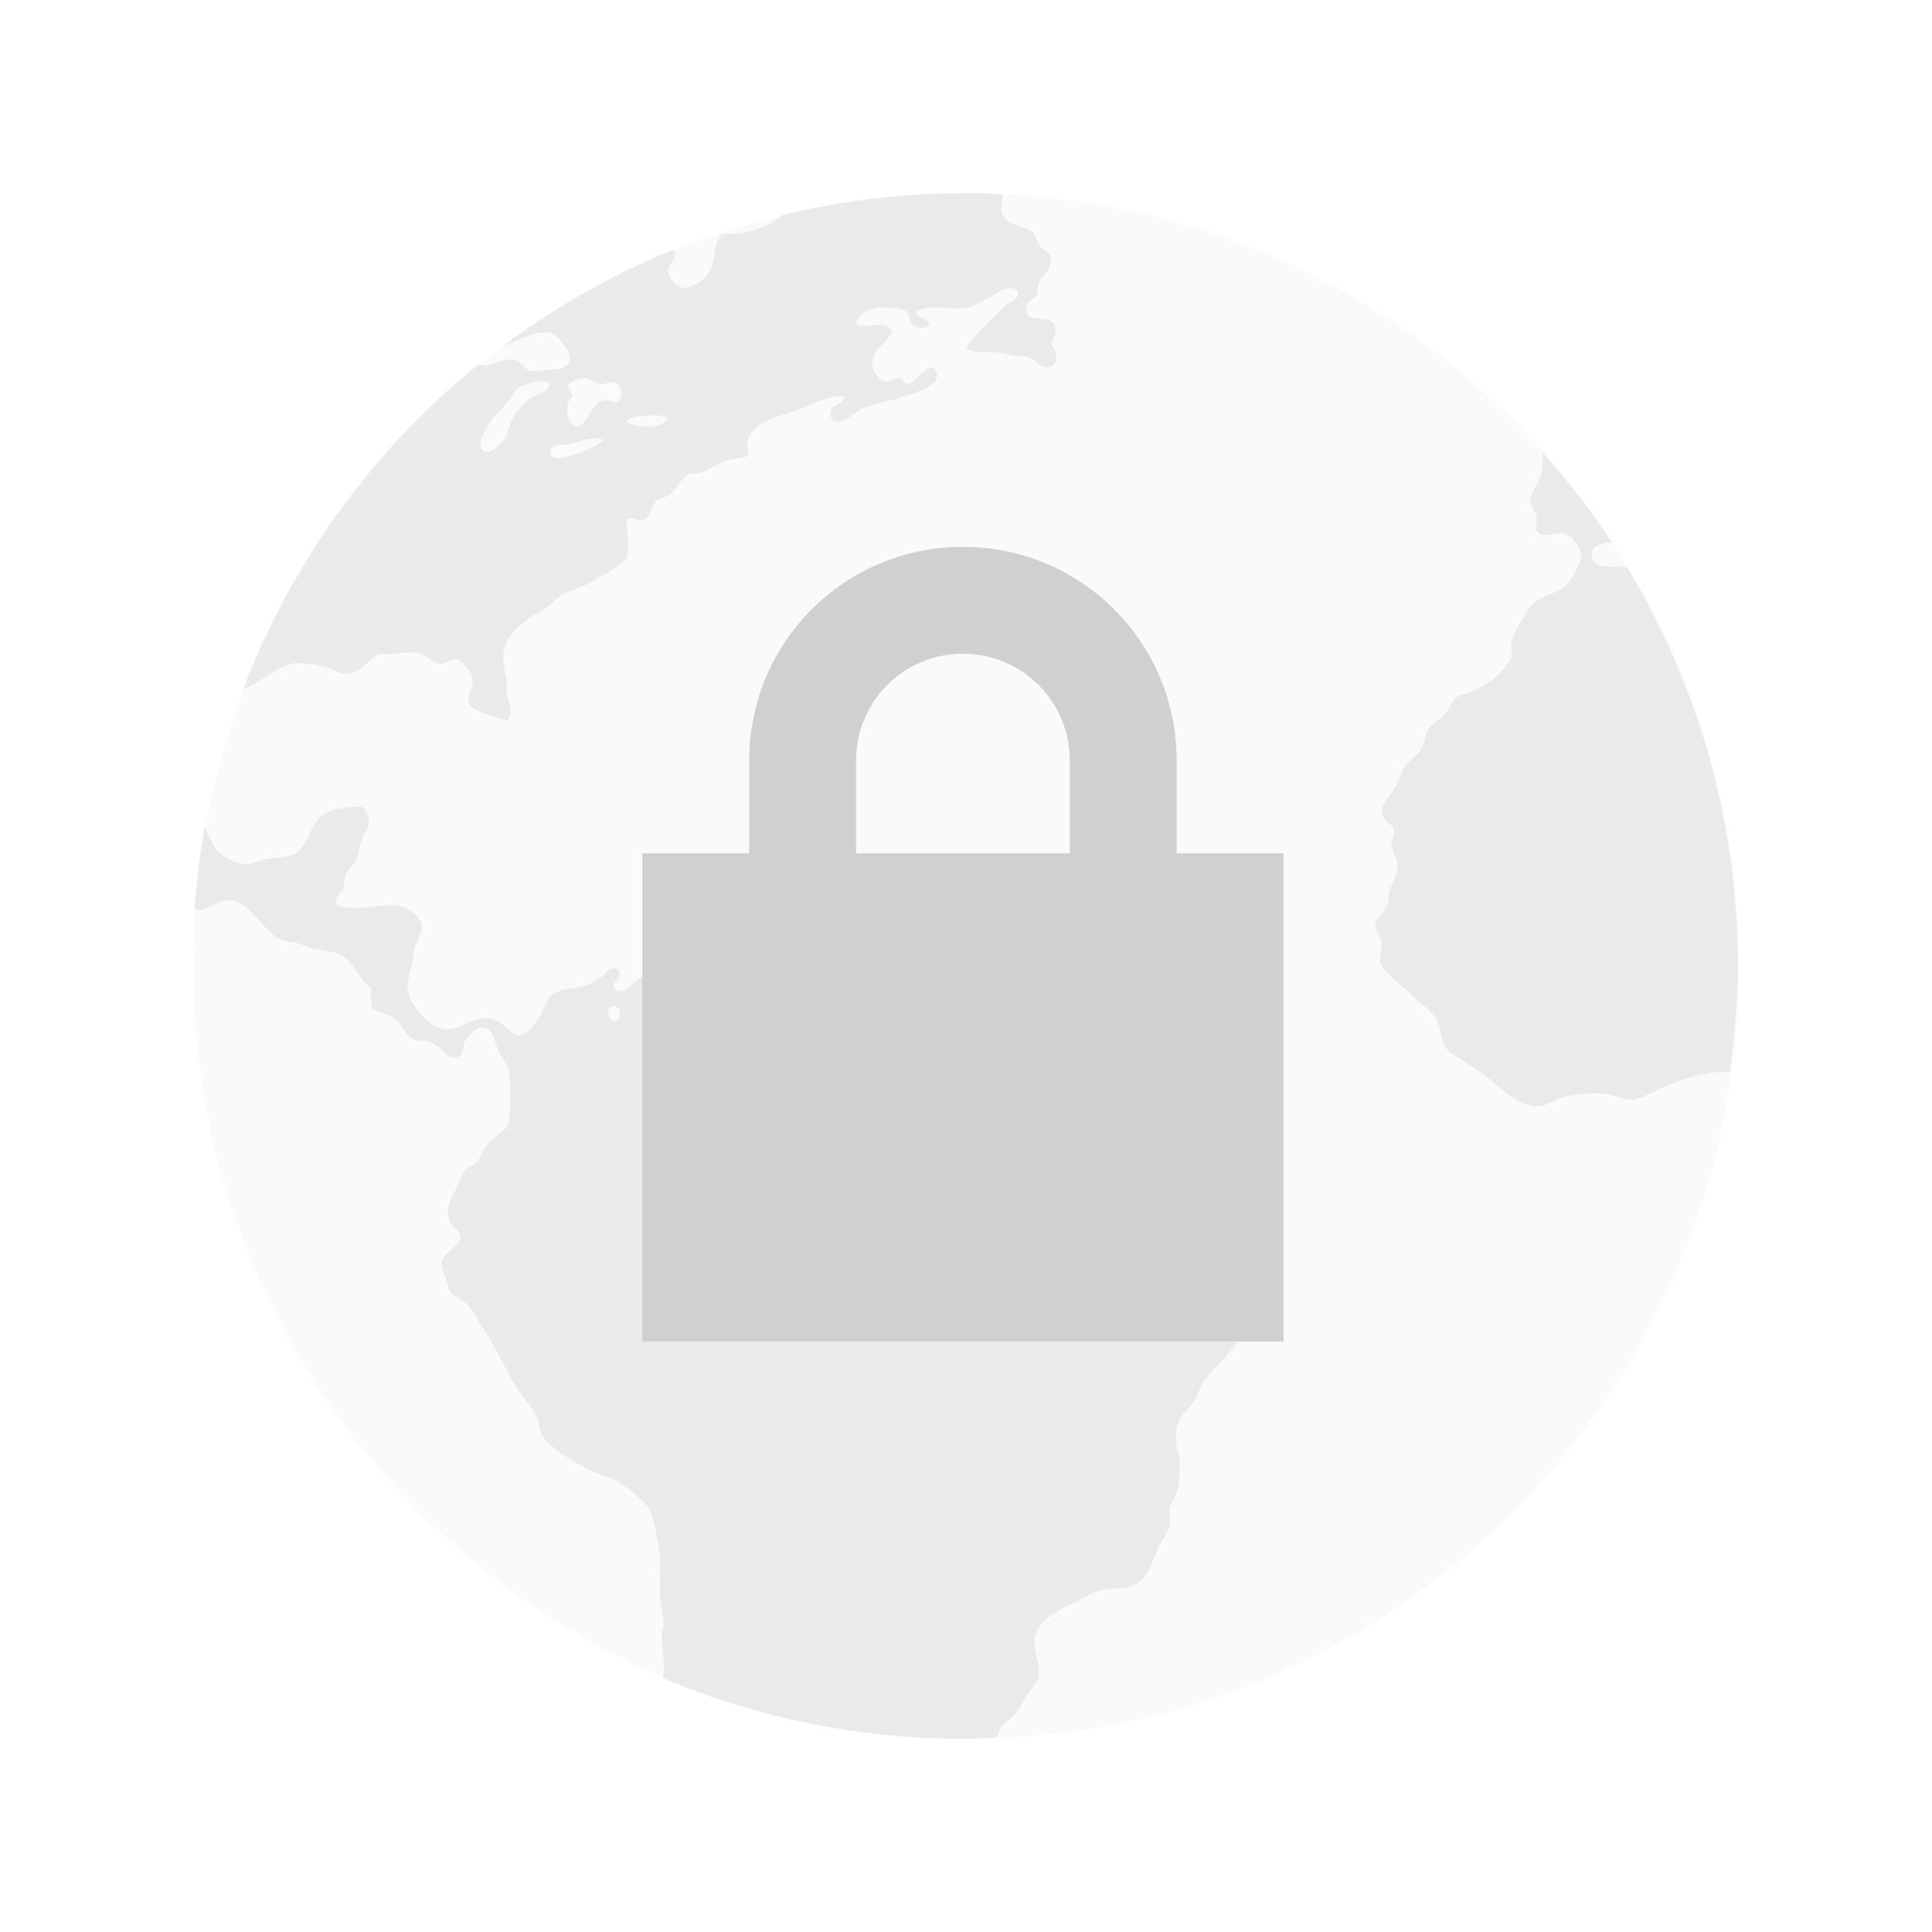
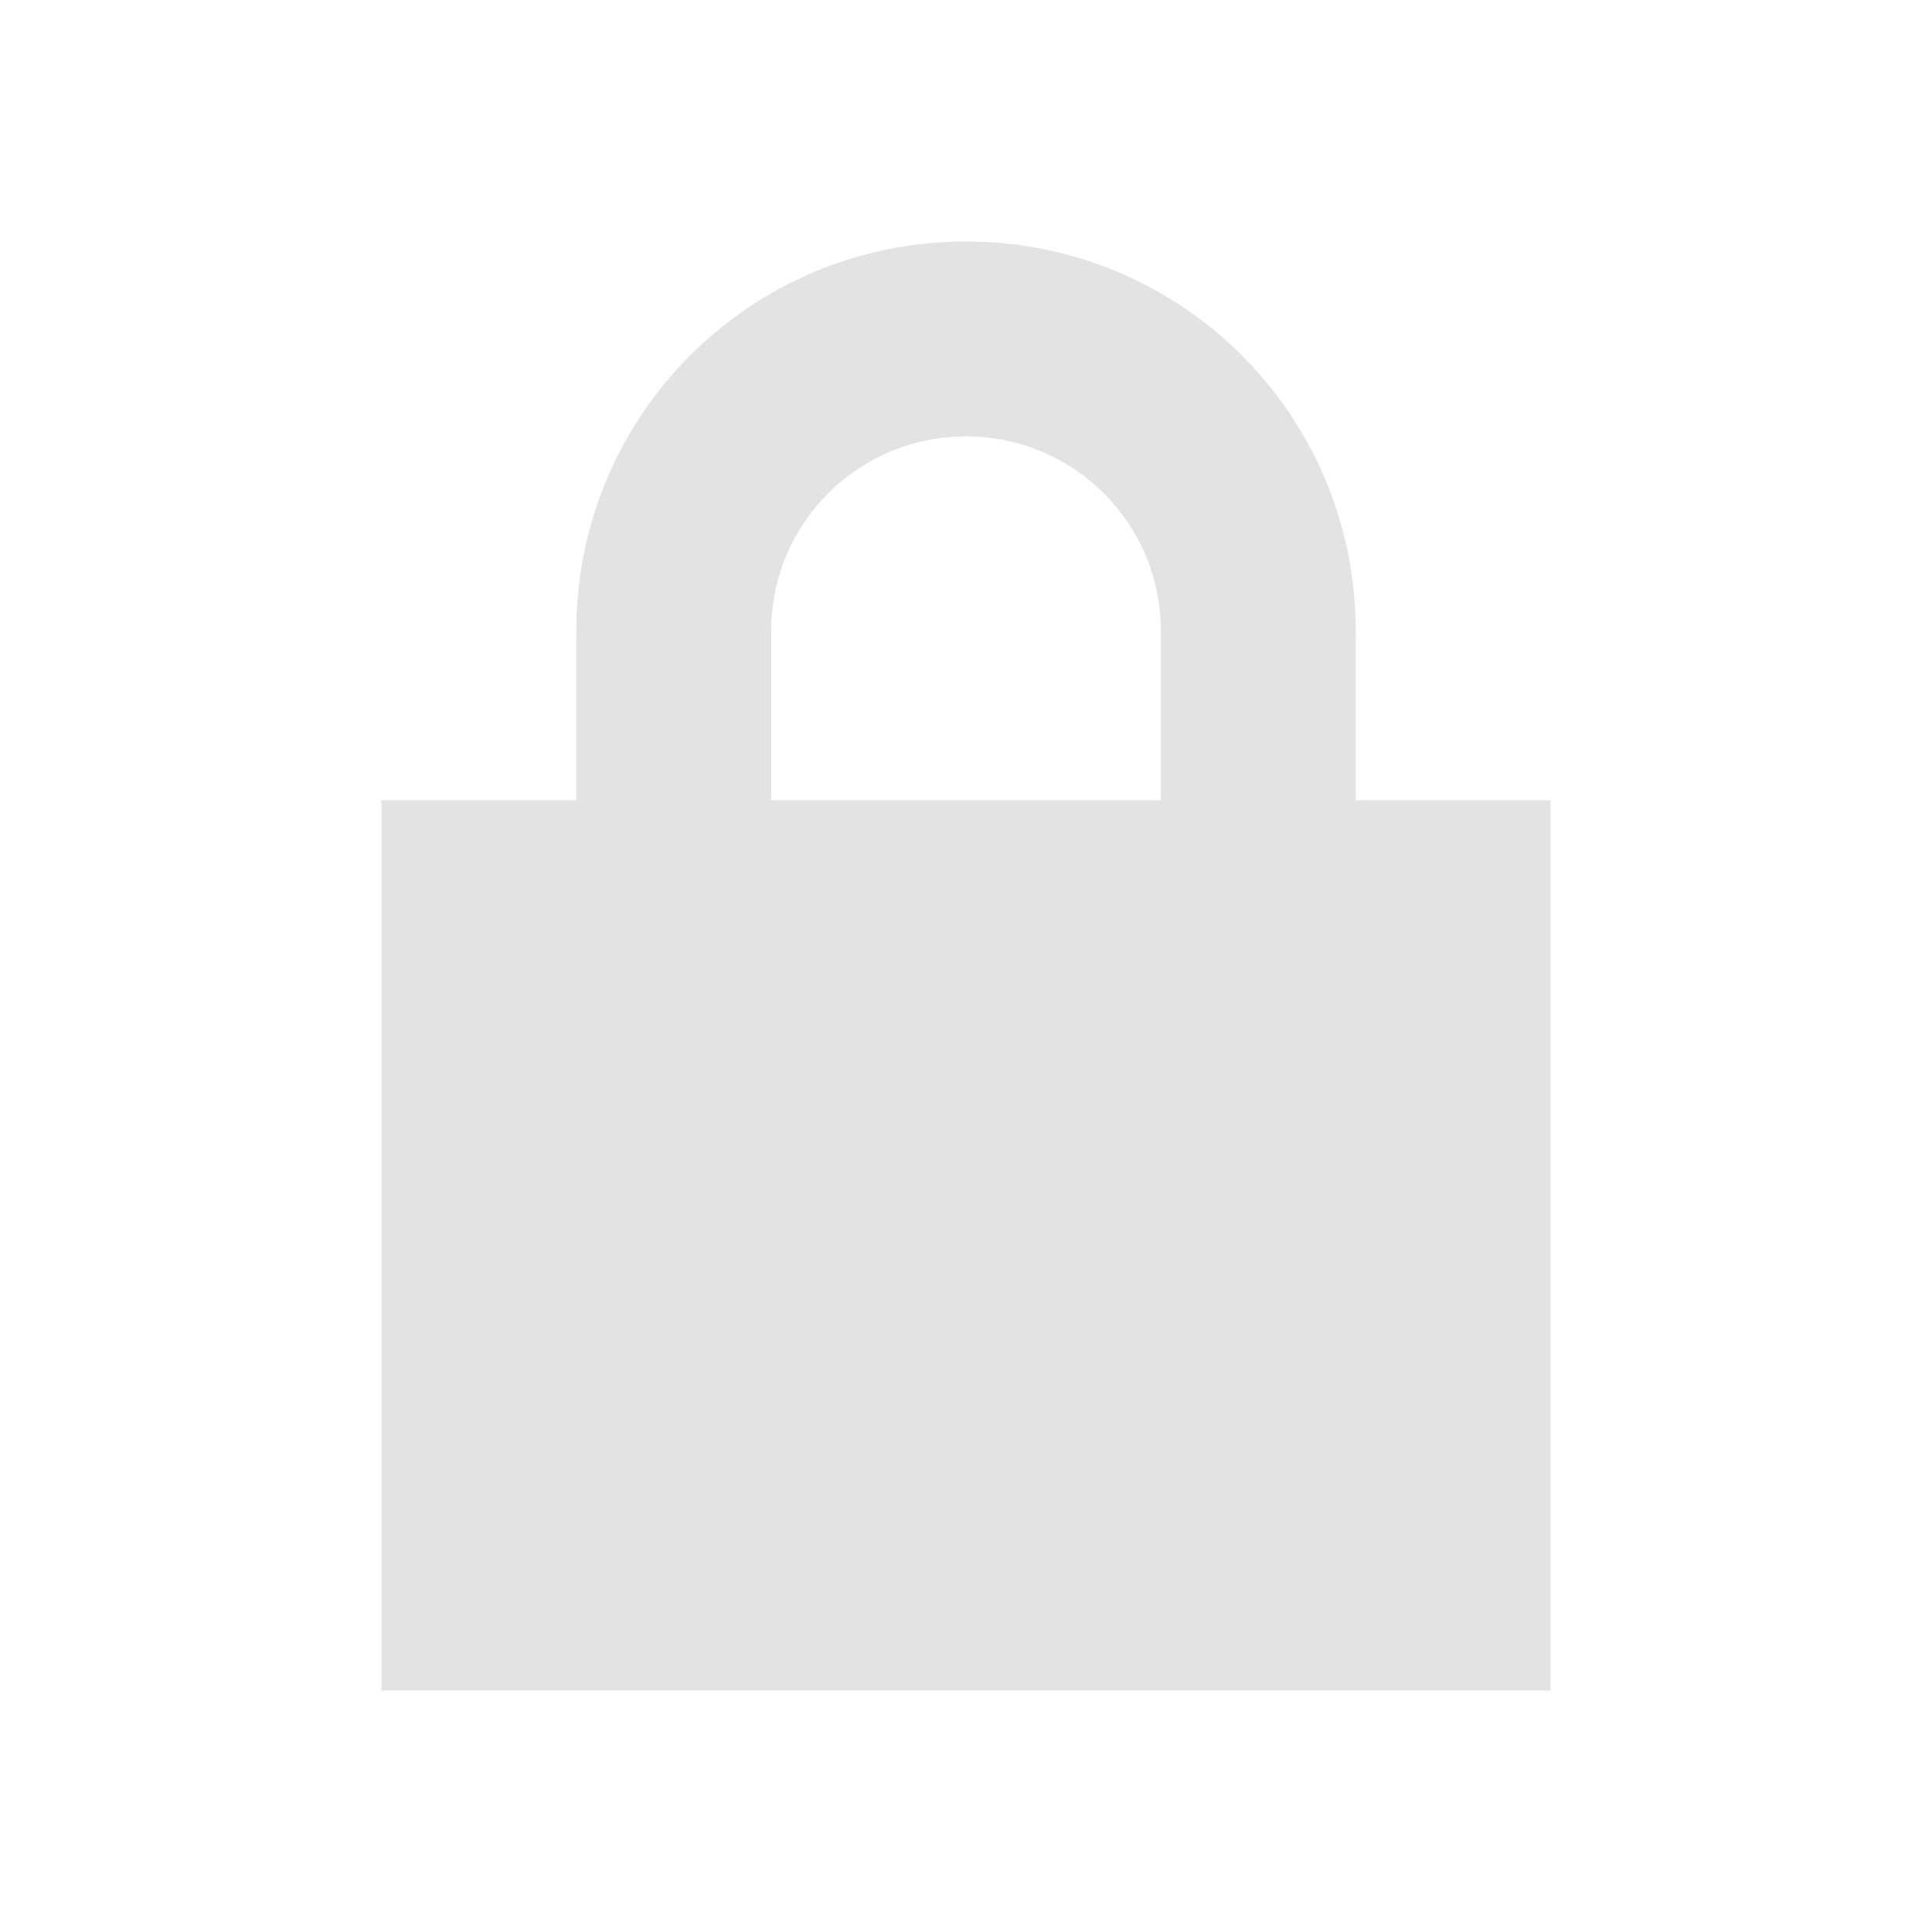
<svg xmlns="http://www.w3.org/2000/svg" width="32" height="32" viewBox="0 0 32 32" version="1.1" id="svg8">
  <defs id="ol-defs">
    <style id="current-color-scheme">      .ColorScheme-Text {
        color:#d0d0d0;
        stop-color:#d0d0d0;
      }
      .ColorScheme-Background {
        color:#212121;
        stop-color:#212121;
      }
      .ColorScheme-Highlight {
        color:#0039a9;
        stop-color:#0039a9;
      }
      .ColorScheme-ViewText {
        color:#d0d0d0;
        stop-color:#d0d0d0;
      }
      .ColorScheme-ViewBackground {
        color:#19191b;
        stop-color:#19191b;
      }
      .ColorScheme-ViewHover {
        color:#005cc7;
        stop-color:#005cc7;
      }
      .ColorScheme-ViewFocus{
        color:#002466;
        stop-color:#002466;
      }
      .ColorScheme-ButtonText {
        color:#d0d0d0;
        stop-color:#d0d0d0;
      }
      .ColorScheme-ButtonBackground {
        color:#232323;
        stop-color:#232323;                             
      }                                                 
      .ColorScheme-ButtonHover {                        
        color:#005cc7;                                  
        stop-color:#005cc7;                             
      }                                                 
      .ColorScheme-ButtonFocus{                         
        color:#0039a9;                                  
        stop-color:#0039a9;                             
      }</style>
    <style id="current-color-scheme-7">      .ColorScheme-Text {
        color:#d0d0d0;
        stop-color:#d0d0d0;
      }
      .ColorScheme-Background {
        color:#212121;
        stop-color:#212121;
      }
      .ColorScheme-Highlight {
        color:#0039a9;
        stop-color:#0039a9;
      }
      .ColorScheme-ViewText {
        color:#d0d0d0;
        stop-color:#d0d0d0;
      }
      .ColorScheme-ViewBackground {
        color:#19191b;
        stop-color:#19191b;
      }
      .ColorScheme-ViewHover {
        color:#005cc7;
        stop-color:#005cc7;
      }
      .ColorScheme-ViewFocus{
        color:#002466;
        stop-color:#002466;
      }
      .ColorScheme-ButtonText {
        color:#d0d0d0;
        stop-color:#d0d0d0;
      }
      .ColorScheme-ButtonBackground {
        color:#232323;
        stop-color:#232323;                             
      }                                                 
      .ColorScheme-ButtonHover {                        
        color:#005cc7;                                  
        stop-color:#005cc7;                             
      }                                                 
      .ColorScheme-ButtonFocus{                         
        color:#0039a9;                                  
        stop-color:#0039a9;                             
      }</style>
    <style id="current-color-scheme-2">      .ColorScheme-Text {
        color:#d0d0d0;
        stop-color:#d0d0d0;
      }
      .ColorScheme-Background {
        color:#212121;
        stop-color:#212121;
      }
      .ColorScheme-Highlight {
        color:#0039a9;
        stop-color:#0039a9;
      }
      .ColorScheme-ViewText {
        color:#d0d0d0;
        stop-color:#d0d0d0;
      }
      .ColorScheme-ViewBackground {
        color:#19191b;
        stop-color:#19191b;
      }
      .ColorScheme-ViewHover {
        color:#005cc7;
        stop-color:#005cc7;
      }
      .ColorScheme-ViewFocus{
        color:#002466;
        stop-color:#002466;
      }
      .ColorScheme-ButtonText {
        color:#d0d0d0;
        stop-color:#d0d0d0;
      }
      .ColorScheme-ButtonBackground {
        color:#232323;
        stop-color:#232323;                             
      }                                                 
      .ColorScheme-ButtonHover {                        
        color:#005cc7;                                  
        stop-color:#005cc7;                             
      }                                                 
      .ColorScheme-ButtonFocus{                         
        color:#0039a9;                                  
        stop-color:#0039a9;                             
      }</style>
    <style id="current-color-scheme-0">      .ColorScheme-Text {
        color:#d0d0d0;
        stop-color:#d0d0d0;
      }
      .ColorScheme-Background {
        color:#212121;
        stop-color:#212121;
      }
      .ColorScheme-Highlight {
        color:#0039a9;
        stop-color:#0039a9;
      }
      .ColorScheme-ViewText {
        color:#d0d0d0;
        stop-color:#d0d0d0;
      }
      .ColorScheme-ViewBackground {
        color:#19191b;
        stop-color:#19191b;
      }
      .ColorScheme-ViewHover {
        color:#005cc7;
        stop-color:#005cc7;
      }
      .ColorScheme-ViewFocus{
        color:#002466;
        stop-color:#002466;
      }
      .ColorScheme-ButtonText {
        color:#d0d0d0;
        stop-color:#d0d0d0;
      }
      .ColorScheme-ButtonBackground {
        color:#232323;
        stop-color:#232323;                             
      }                                                 
      .ColorScheme-ButtonHover {                        
        color:#005cc7;                                  
        stop-color:#005cc7;                             
      }                                                 
      .ColorScheme-ButtonFocus{                         
        color:#0039a9;                                  
        stop-color:#0039a9;                             
      }</style>
  </defs>
  <g id="g4267">
    <rect y="0" x="0" height="32" width="32" id="rect4264" style="fill:none;fill-opacity:0.747;stroke-width:23.616;stroke-opacity:0.36" />
-     <g id="g4336" style="opacity:0.636">
-       <path style="display:inline;opacity:0.18;fill:#d0d0d0;stroke-width:1.5;stroke-linecap:square" d="M 28.8,16 A 12.8,12.8 0 0 1 16,28.8 12.8,12.8 0 0 1 3.2,16 12.8,12.8 0 0 1 16,3.2 12.8,12.8 0 0 1 28.8,16 Z" id="path4845" />
-       <path style="opacity:0.612;fill:#d0d0d0;stroke-width:1" id="path34" d="M 15.8,3.2 C 14.819,3.213 13.869,3.341 12.954,3.561 12.714,3.777 12.358,3.886 11.959,3.875 11.817,4.012 11.85,4.267 11.772,4.454 11.706,4.612 11.476,4.78 11.318,4.767 11.201,4.757 11.068,4.593 11.068,4.484 11.068,4.353 11.25,4.28 11.15,4.134 10.131,4.547 9.183,5.092 8.315,5.74 c 0.233,-0.086 0.489,-0.23 0.7,-0.234 0.035,-4.117e-4 0.066,0.003 0.098,0.011 0.142,0.037 0.515,0.446 0.204,0.579 C 9.288,6.108 8.861,6.155 8.787,6.142 8.678,6.124 8.614,5.974 8.505,5.955 8.321,5.923 8.088,6.113 7.929,6.028 6.184,7.436 4.83,9.297 4.019,11.433 c 0.074,-0.043 0.151,-0.088 0.218,-0.123 0.229,-0.119 0.422,-0.311 0.688,-0.329 0.133,-0.003 0.324,0.036 0.452,0.063 0.118,0.024 0.213,0.103 0.314,0.111 0.289,0.022 0.357,-0.203 0.593,-0.329 0.244,0.034 0.405,-0.041 0.625,-0.016 0.15,0.017 0.258,0.177 0.375,0.186 0.098,0.01 0.185,-0.091 0.28,-0.077 0.092,0.014 0.251,0.216 0.266,0.329 0.019,0.141 -0.103,0.267 -0.063,0.422 0.147,0.15 0.415,0.18 0.625,0.266 0.137,-0.113 0.018,-0.322 0,-0.486 -0.003,-0.072 0.01,-0.136 0,-0.202 C 8.381,11.135 8.332,11.031 8.331,10.935 8.328,10.49 8.69,10.282 8.989,10.106 9.118,10.029 9.219,9.896 9.332,9.84 9.49,9.76 9.608,9.742 9.739,9.668 9.976,9.535 10.179,9.428 10.364,9.277 c 0.086,-0.202 0.009,-0.472 0.016,-0.672 0.086,-0.052 0.159,0.024 0.25,0.016 0.143,-0.03 0.155,-0.232 0.236,-0.313 0.047,-0.046 0.176,-0.079 0.234,-0.125 0.142,-0.112 0.188,-0.281 0.313,-0.329 0.045,-0.018 0.148,-0.013 0.218,-0.032 0.093,-0.025 0.224,-0.134 0.375,-0.186 0.098,-0.034 0.323,-0.041 0.361,-0.079 0.046,-0.047 -6.4e-5,-0.179 0.016,-0.25 0.076,-0.353 0.608,-0.428 0.922,-0.547 0.22,-0.084 0.446,-0.236 0.688,-0.189 -0.047,0.168 -0.272,0.109 -0.234,0.313 0.053,0.283 0.431,-0.082 0.531,-0.123 0.191,-0.08 0.518,-0.129 0.768,-0.22 0.219,-0.08 0.612,-0.203 0.405,-0.454 -0.172,-0.01 -0.255,0.202 -0.405,0.266 -0.104,0.017 -0.085,-0.086 -0.173,-0.095 -0.084,-0.01 -0.131,0.077 -0.218,0.063 -0.086,-0.014 -0.206,-0.149 -0.22,-0.25 -0.034,-0.261 0.221,-0.368 0.329,-0.563 -0.071,-0.236 -0.398,-0.049 -0.595,-0.141 0.019,-0.141 0.165,-0.238 0.329,-0.264 0.135,-0.023 0.436,-0.011 0.516,0.061 0.046,0.039 0.004,0.138 0.079,0.204 0.08,0.072 0.177,0.065 0.28,0.048 0.037,-0.178 -0.231,-0.134 -0.202,-0.252 0.211,-0.138 0.554,-0.024 0.813,-0.063 0.149,-0.022 0.306,-0.128 0.438,-0.202 0.125,-0.071 0.289,-0.195 0.422,-0.079 0.036,0.128 -0.117,0.171 -0.188,0.234 -0.239,0.213 -0.486,0.457 -0.672,0.704 0.114,0.111 0.321,0.056 0.514,0.079 0.075,0.01 0.17,0.032 0.25,0.046 0.093,0.017 0.193,0.011 0.266,0.03 0.131,0.032 0.167,0.173 0.297,0.173 0.214,-3.841e-4 0.216,-0.232 0.095,-0.377 0.038,-0.148 0.098,-0.224 0.046,-0.327 -0.096,-0.193 -0.45,-0.01 -0.468,-0.25 -0.012,-0.156 0.131,-0.15 0.188,-0.266 -0.026,-0.301 0.247,-0.323 0.218,-0.593 -0.013,-0.113 -0.109,-0.114 -0.188,-0.22 -0.041,-0.054 -0.06,-0.162 -0.109,-0.204 -0.164,-0.138 -0.496,-0.111 -0.516,-0.375 -0.003,-0.089 0.01,-0.169 0.018,-0.254 -0.151,-0.007 -0.3,-0.021 -0.452,-0.023 z M 9.709,6.267 c 0.073,0.01 0.162,0.088 0.25,0.095 0.084,0.003 0.152,-0.046 0.204,-0.032 0.131,0.034 0.185,0.232 0.063,0.329 -0.102,0.013 -0.143,-0.044 -0.22,-0.03 C 9.793,6.664 9.712,7.079 9.553,7.066 9.404,7.053 9.323,6.688 9.475,6.58 9.485,6.485 9.406,6.47 9.41,6.376 9.455,6.318 9.584,6.257 9.709,6.267 Z m -0.704,0.048 c 0.044,0.002 0.076,0.011 0.093,0.03 C 9.077,6.512 8.946,6.502 8.817,6.58 8.595,6.714 8.466,6.918 8.396,7.205 8.375,7.288 8.157,7.509 8.051,7.487 7.803,7.435 8.119,6.978 8.176,6.908 8.238,6.831 8.322,6.763 8.396,6.674 8.467,6.588 8.514,6.472 8.583,6.424 8.659,6.372 8.874,6.31 9.005,6.315 Z m 1.851,0.563 c 0.079,0.002 0.15,0.014 0.182,0.046 -0.051,0.206 -0.495,0.151 -0.657,0.077 0.011,-0.078 0.132,-0.099 0.234,-0.109 0.072,-0.003 0.162,-0.017 0.241,-0.014 z M 9.843,7.259 c 0.053,-0.002 0.107,0.01 0.163,0.025 C 9.861,7.404 9.706,7.471 9.458,7.55 9.34,7.587 9.134,7.634 9.114,7.501 9.089,7.339 9.287,7.377 9.396,7.362 9.533,7.343 9.683,7.264 9.843,7.259 Z M 25.546,7.491 c 0.012,0.117 0.014,0.229 -0.018,0.355 -0.043,0.169 -0.195,0.323 -0.188,0.47 0.01,0.075 0.092,0.148 0.111,0.25 0.01,0.054 -0.025,0.17 0,0.22 0.079,0.154 0.296,0.023 0.438,0.046 0.138,0.022 0.298,0.22 0.297,0.375 -0.002,0.108 -0.103,0.287 -0.171,0.391 -0.136,0.207 -0.321,0.216 -0.516,0.327 -0.163,0.092 -0.233,0.247 -0.329,0.407 -0.104,0.174 -0.168,0.279 -0.125,0.531 -0.14,0.277 -0.352,0.447 -0.641,0.579 -0.086,0.039 -0.202,0.052 -0.28,0.109 -0.062,0.045 -0.099,0.166 -0.188,0.266 -0.11,0.122 -0.225,0.173 -0.282,0.266 -0.045,0.072 -0.06,0.216 -0.109,0.313 -0.067,0.131 -0.209,0.196 -0.297,0.329 -0.04,0.062 -0.067,0.186 -0.111,0.266 -0.099,0.18 -0.268,0.31 -0.25,0.468 0.018,0.153 0.192,0.179 0.204,0.313 0.003,0.075 -0.05,0.121 -0.046,0.204 0.003,0.12 0.083,0.204 0.093,0.297 0.023,0.232 -0.08,0.325 -0.123,0.484 -0.021,0.076 -0.012,0.16 -0.032,0.22 -0.038,0.116 -0.2,0.222 -0.204,0.359 -0.002,0.098 0.101,0.176 0.109,0.313 0.003,0.094 -0.047,0.195 -0.03,0.282 0.033,0.17 0.338,0.368 0.47,0.5 0.177,0.177 0.408,0.314 0.484,0.5 0.064,0.158 0.064,0.365 0.188,0.484 0.091,0.088 0.242,0.142 0.359,0.234 0.109,0.086 0.228,0.159 0.345,0.25 0.19,0.149 0.477,0.446 0.781,0.423 0.158,-0.012 0.321,-0.141 0.5,-0.173 0.185,-0.033 0.425,-0.05 0.611,-0.03 0.143,0.014 0.289,0.1 0.438,0.093 0.157,-0.01 0.336,-0.126 0.514,-0.204 0.281,-0.122 0.691,-0.275 1.102,-0.252 0.079,-0.577 0.134,-1.161 0.134,-1.76 0,-2.423 -0.678,-4.676 -1.838,-6.604 -0.054,-0.004 -0.103,-0.011 -0.163,-0.009 -0.159,0.01 -0.419,0.01 -0.422,-0.188 -0.002,-0.162 0.153,-0.198 0.338,-0.209 C 26.351,8.457 25.964,7.961 25.546,7.491 Z M 6.002,13.357 c -0.26,0.014 -0.429,0.026 -0.577,0.093 -0.338,0.154 -0.273,0.612 -0.611,0.72 -0.117,0.037 -0.277,0.039 -0.405,0.063 -0.111,0.02 -0.246,0.081 -0.361,0.079 -0.135,-0.003 -0.371,-0.133 -0.452,-0.22 -0.055,-0.06 -0.146,-0.27 -0.205,-0.409 -0.082,0.45 -0.138,0.908 -0.171,1.374 0.028,0.005 0.057,0.013 0.08,0.013 0.148,8.87e-4 0.306,-0.153 0.47,-0.157 0.383,-0.011 0.55,0.488 0.859,0.641 0.078,0.039 0.18,0.04 0.28,0.063 0.081,0.018 0.142,0.052 0.22,0.079 0.165,0.056 0.368,0.05 0.5,0.109 0.199,0.088 0.345,0.462 0.516,0.563 0.01,0.101 -0.019,0.237 0.016,0.313 0.081,0.11 0.195,0.086 0.329,0.157 0.16,0.086 0.208,0.307 0.359,0.375 0.052,0.023 0.184,0.021 0.266,0.046 0.207,0.063 0.274,0.303 0.452,0.25 0.117,-0.034 0.108,-0.155 0.127,-0.266 0.077,-0.084 0.16,-0.216 0.28,-0.218 0.194,-0.01 0.212,0.201 0.282,0.389 0.04,0.107 0.144,0.2 0.171,0.313 0.048,0.194 0.025,0.775 -0.016,0.891 -0.049,0.142 -0.242,0.203 -0.361,0.361 -0.056,0.074 -0.083,0.182 -0.125,0.234 -0.077,0.093 -0.191,0.118 -0.248,0.204 -0.032,0.048 -0.063,0.152 -0.095,0.218 -0.094,0.199 -0.22,0.34 -0.141,0.579 0.033,0.098 0.187,0.165 0.188,0.28 4.024e-4,0.136 -0.29,0.258 -0.313,0.407 -0.017,0.111 0.09,0.309 0.125,0.454 0.026,0.109 0.232,0.177 0.297,0.25 0.11,0.123 0.198,0.297 0.298,0.452 0.198,0.304 0.354,0.675 0.547,0.97 0.102,0.154 0.245,0.293 0.313,0.454 0.035,0.081 0.031,0.177 0.063,0.25 0.112,0.252 0.605,0.516 0.859,0.641 0.119,0.058 0.251,0.079 0.361,0.139 0.166,0.092 0.493,0.341 0.577,0.486 0.075,0.131 0.121,0.448 0.157,0.656 0.048,0.274 0.002,0.485 0.016,0.782 0.01,0.161 0.061,0.323 0.063,0.484 8.5e-4,0.056 -0.03,0.098 -0.032,0.155 -0.003,0.195 0.049,0.415 0.032,0.611 -9.15e-4,0.042 -0.005,0.074 -0.013,0.111 1.534,0.648 3.223,1.006 4.998,1.006 0.186,0 0.366,-0.021 0.55,-0.029 0.005,-0.029 0.008,-0.059 0.014,-0.082 0.057,-0.159 0.203,-0.211 0.297,-0.329 0.071,-0.088 0.104,-0.192 0.171,-0.28 0.073,-0.096 0.139,-0.181 0.188,-0.266 0.046,-0.285 -0.114,-0.484 -0.046,-0.734 0.075,-0.281 0.462,-0.452 0.734,-0.579 0.094,-0.043 0.19,-0.115 0.266,-0.141 0.188,-0.066 0.423,-0.03 0.595,-0.093 0.293,-0.107 0.324,-0.421 0.468,-0.688 0.068,-0.126 0.158,-0.253 0.171,-0.343 0.012,-0.081 -0.029,-0.156 -0.016,-0.252 0.014,-0.094 0.099,-0.177 0.125,-0.28 0.034,-0.135 0.048,-0.333 0.048,-0.484 0,-0.124 -0.057,-0.233 -0.063,-0.345 -0.02,-0.406 0.146,-0.451 0.297,-0.672 0.075,-0.11 0.103,-0.234 0.155,-0.313 0.252,-0.376 0.689,-0.557 0.657,-1.125 -0.011,-0.188 -0.128,-0.613 -0.266,-0.673 -0.079,-0.034 -0.261,-0.003 -0.375,-0.046 -0.37,-0.138 -0.587,-0.596 -0.97,-0.625 -0.082,-0.01 -0.156,0.034 -0.248,0.032 -0.152,-0.01 -0.381,-0.106 -0.548,-0.125 -0.107,-0.012 -0.249,0.032 -0.313,0 -0.098,-0.047 -0.108,-0.227 -0.188,-0.28 -0.063,-0.043 -0.185,-0.058 -0.28,-0.095 -0.154,-0.059 -0.276,-0.129 -0.454,-0.141 -0.055,-0.003 -0.124,0.026 -0.188,0.016 -0.098,-0.017 -0.175,-0.132 -0.266,-0.188 -0.114,-0.069 -0.219,-0.103 -0.266,-0.202 0.103,-0.337 -0.181,-0.431 -0.25,-0.625 -0.033,-0.091 -0.018,-0.201 -0.046,-0.282 -0.041,-0.117 -0.156,-0.183 -0.282,-0.28 -0.226,-0.174 -0.427,-0.337 -0.75,-0.377 -0.142,-0.018 -0.282,0.043 -0.454,0.032 -0.182,-0.012 -0.41,-0.171 -0.547,-0.327 -0.132,-0.152 -0.197,-0.288 -0.313,-0.361 -0.109,-0.07 -0.254,-0.068 -0.329,-0.139 -0.033,-0.031 -0.027,-0.084 -0.063,-0.157 -0.055,-0.114 -0.147,-0.176 -0.079,-0.313 -0.125,-0.064 -0.128,0.118 -0.264,0.095 -0.122,-0.172 -0.224,-0.254 -0.5,-0.204 -0.126,0.023 -0.198,0.184 -0.345,0.188 -0.121,0.01 -0.216,-0.135 -0.375,-0.157 -0.12,-0.017 -0.257,0.032 -0.343,0.016 -0.133,-0.027 -0.175,-0.138 -0.297,-0.218 -0.089,-0.059 -0.262,-0.159 -0.313,-0.157 -0.157,0.01 -0.269,0.335 -0.486,0.22 -0.105,-0.133 0.171,-0.204 0.046,-0.329 -0.095,-0.095 -0.174,0.042 -0.25,0.095 -0.087,0.06 -0.168,0.12 -0.264,0.155 -0.215,0.08 -0.348,0.038 -0.516,0.125 -0.155,0.08 -0.162,0.215 -0.25,0.375 -0.072,0.131 -0.237,0.321 -0.345,0.329 -0.131,0.01 -0.256,-0.183 -0.375,-0.234 -0.358,-0.155 -0.532,0.137 -0.829,0.141 -0.276,0.01 -0.669,-0.444 -0.656,-0.704 0.003,-0.158 0.09,-0.399 0.109,-0.595 0.017,-0.156 0.123,-0.249 0.125,-0.391 0.003,-0.19 -0.252,-0.337 -0.375,-0.359 -0.292,-0.054 -0.698,0.118 -1.033,-0.016 -0.064,-0.106 0.075,-0.179 0.111,-0.282 0.02,-0.059 0.009,-0.137 0.03,-0.202 0.037,-0.1 0.141,-0.177 0.188,-0.282 0.035,-0.08 0.043,-0.197 0.079,-0.297 0.041,-0.114 0.116,-0.186 0.125,-0.266 0.012,-0.105 -0.028,-0.227 -0.111,-0.297 z m 4.18,3.31 c 0.106,0.01 0.119,0.229 0.011,0.247 -0.117,0.018 -0.176,-0.183 -0.063,-0.236 0.019,-0.01 0.037,-0.012 0.052,-0.011 z" />
-     </g>
-     <path style="opacity:1;fill:#d0d0d0;stroke-width:1" d="m 15.949,9.058 c -1.961,0 -3.54,1.579 -3.54,3.54 v 1.535 h -1.77 v 8.086 h 10.62 v -8.086 h -1.77 v -1.535 c 0,-1.961 -1.579,-3.54 -3.54,-3.54 z m 0,1.77 c 0.981,0 1.77,0.789 1.77,1.77 v 1.535 h -3.54 v -1.535 c 0,-0.981 0.789,-1.77 1.77,-1.77 z" id="path5601;fill#fffff" />
+     <path style="opacity:0.6;fill:#d0d0d0;stroke-width:1.823" d="M 16,4 C 12.424,4 9.545,6.879 9.545,10.455 v 2.799 H 6.317 V 28 H 25.683 V 13.254 H 22.455 V 10.455 C 22.455,6.879 19.576,4 16,4 Z m 0,3.228 c 1.788,0 3.228,1.44 3.228,3.228 v 2.799 h -6.455 v -2.799 c 0,-1.788 1.44,-3.228 3.228,-3.228 z" id="path5601;fill#fffff" />
  </g>
</svg>
